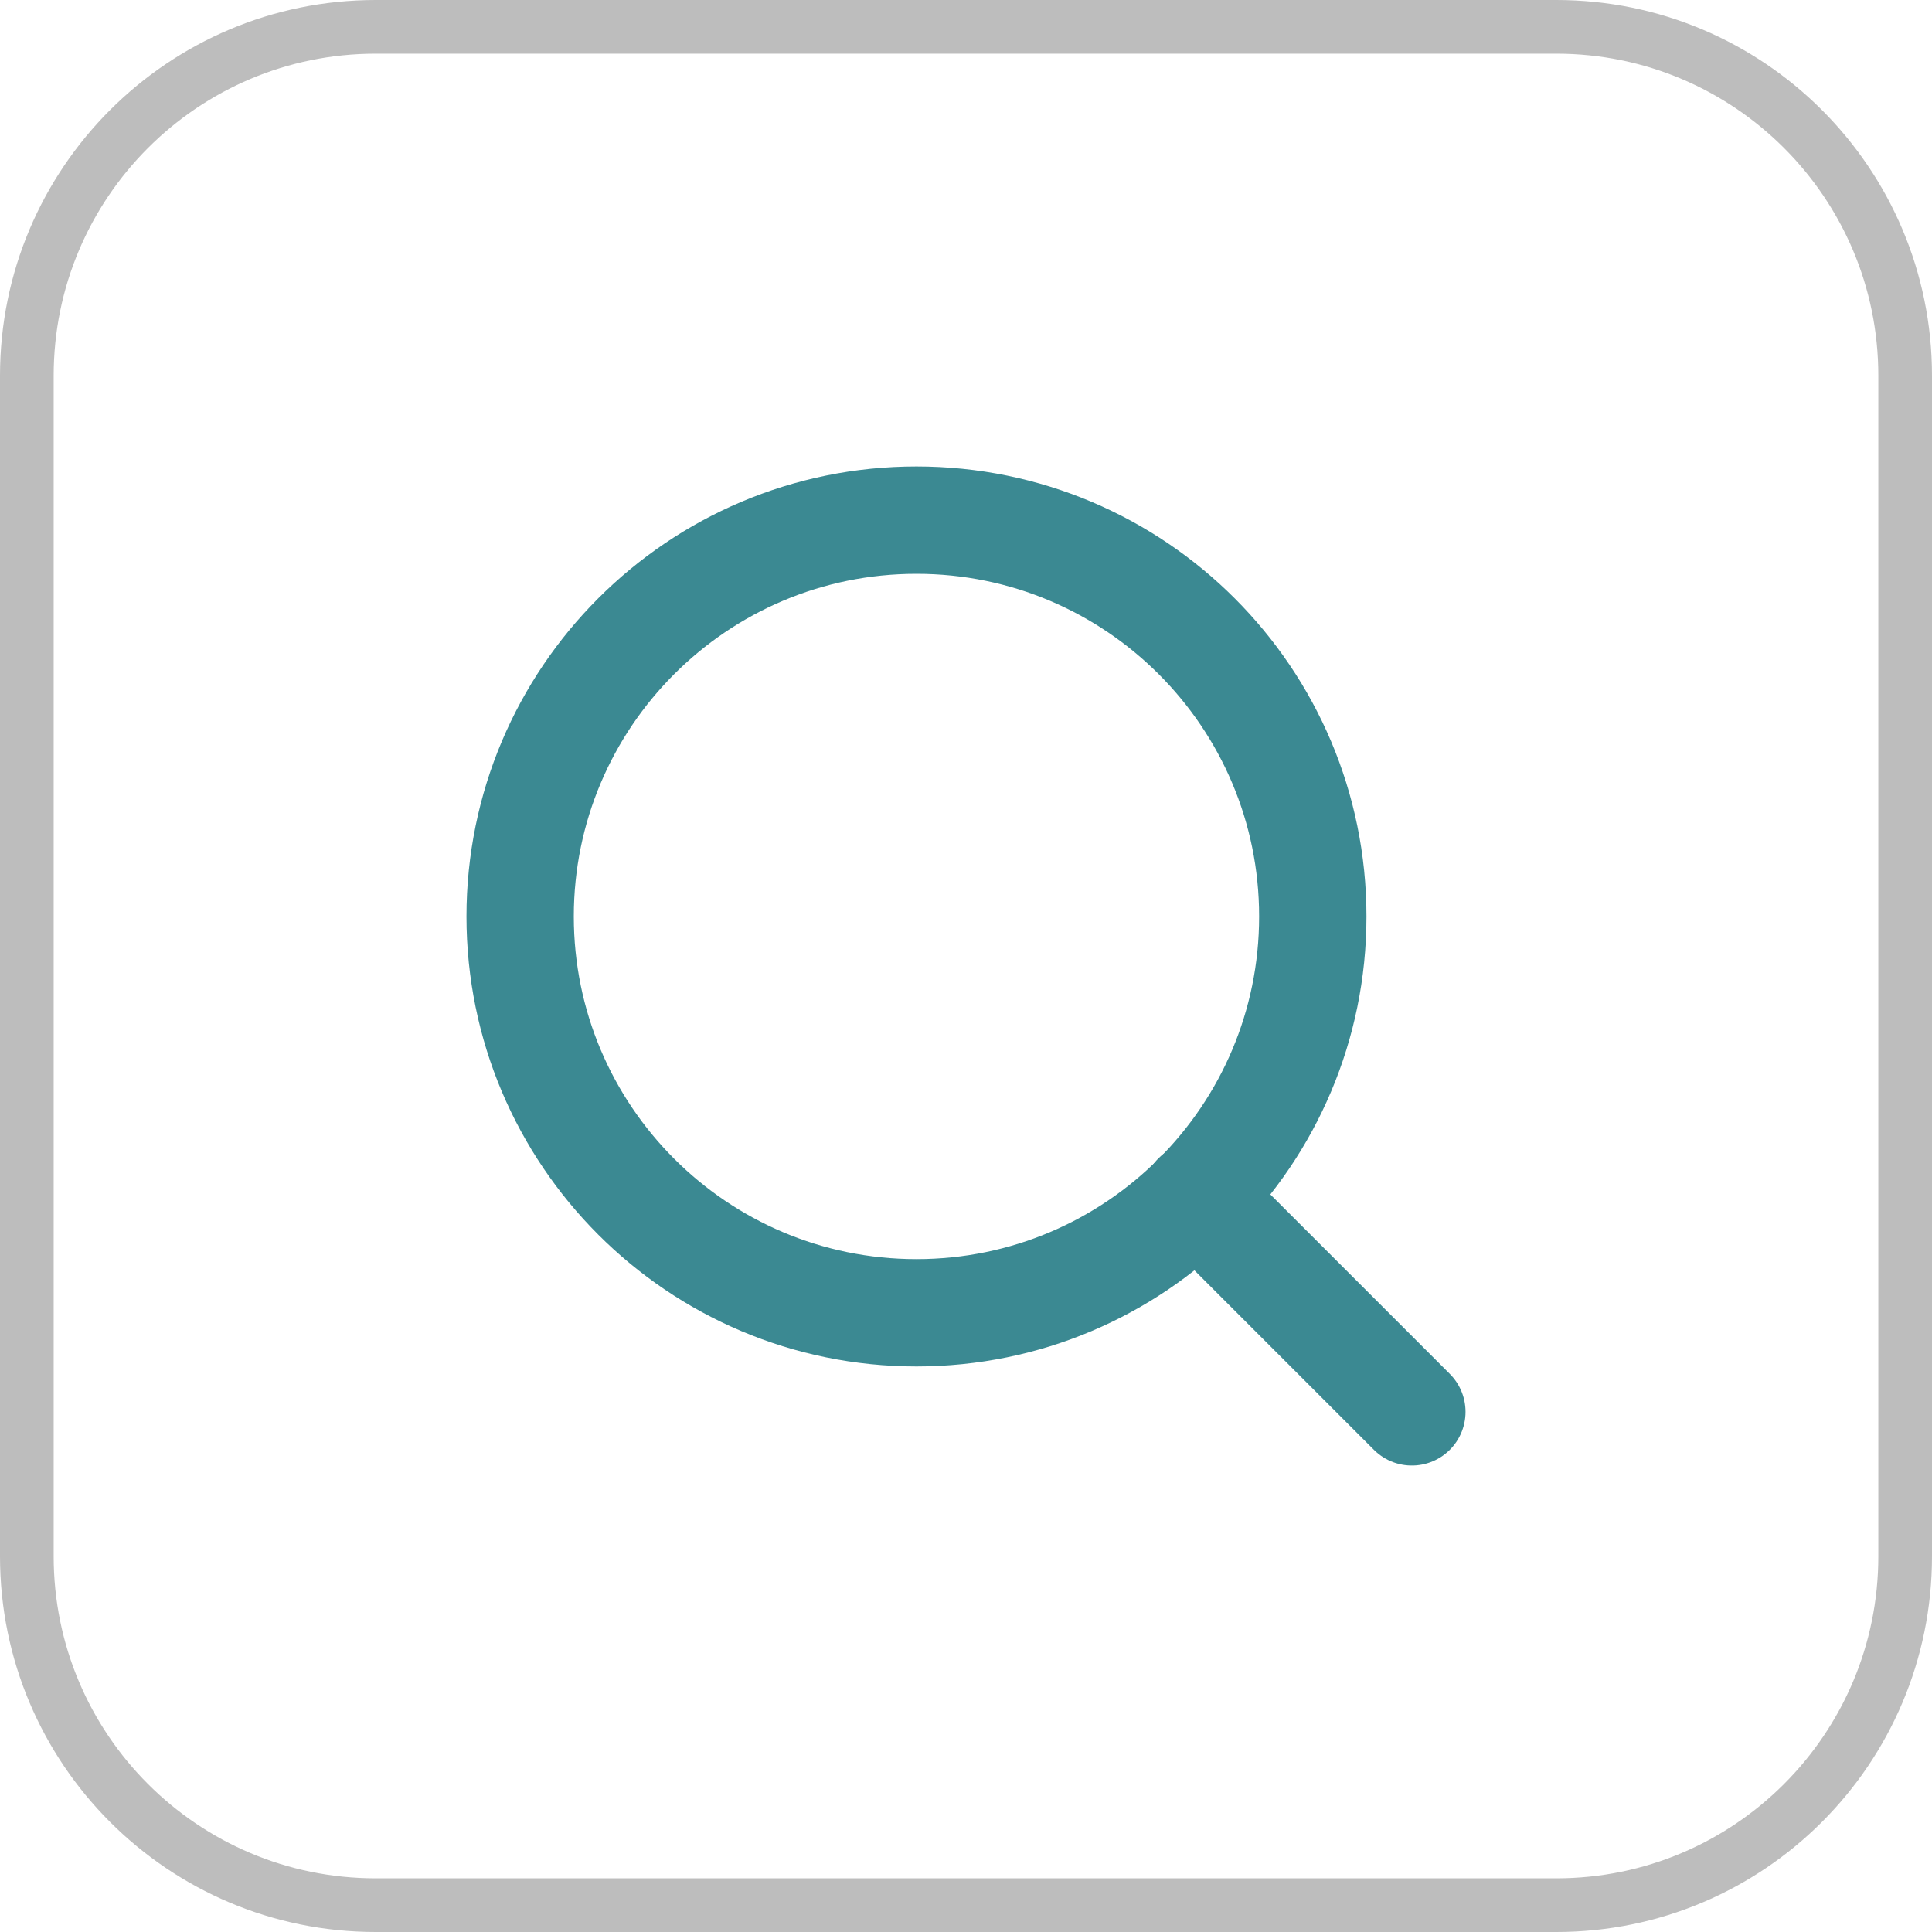
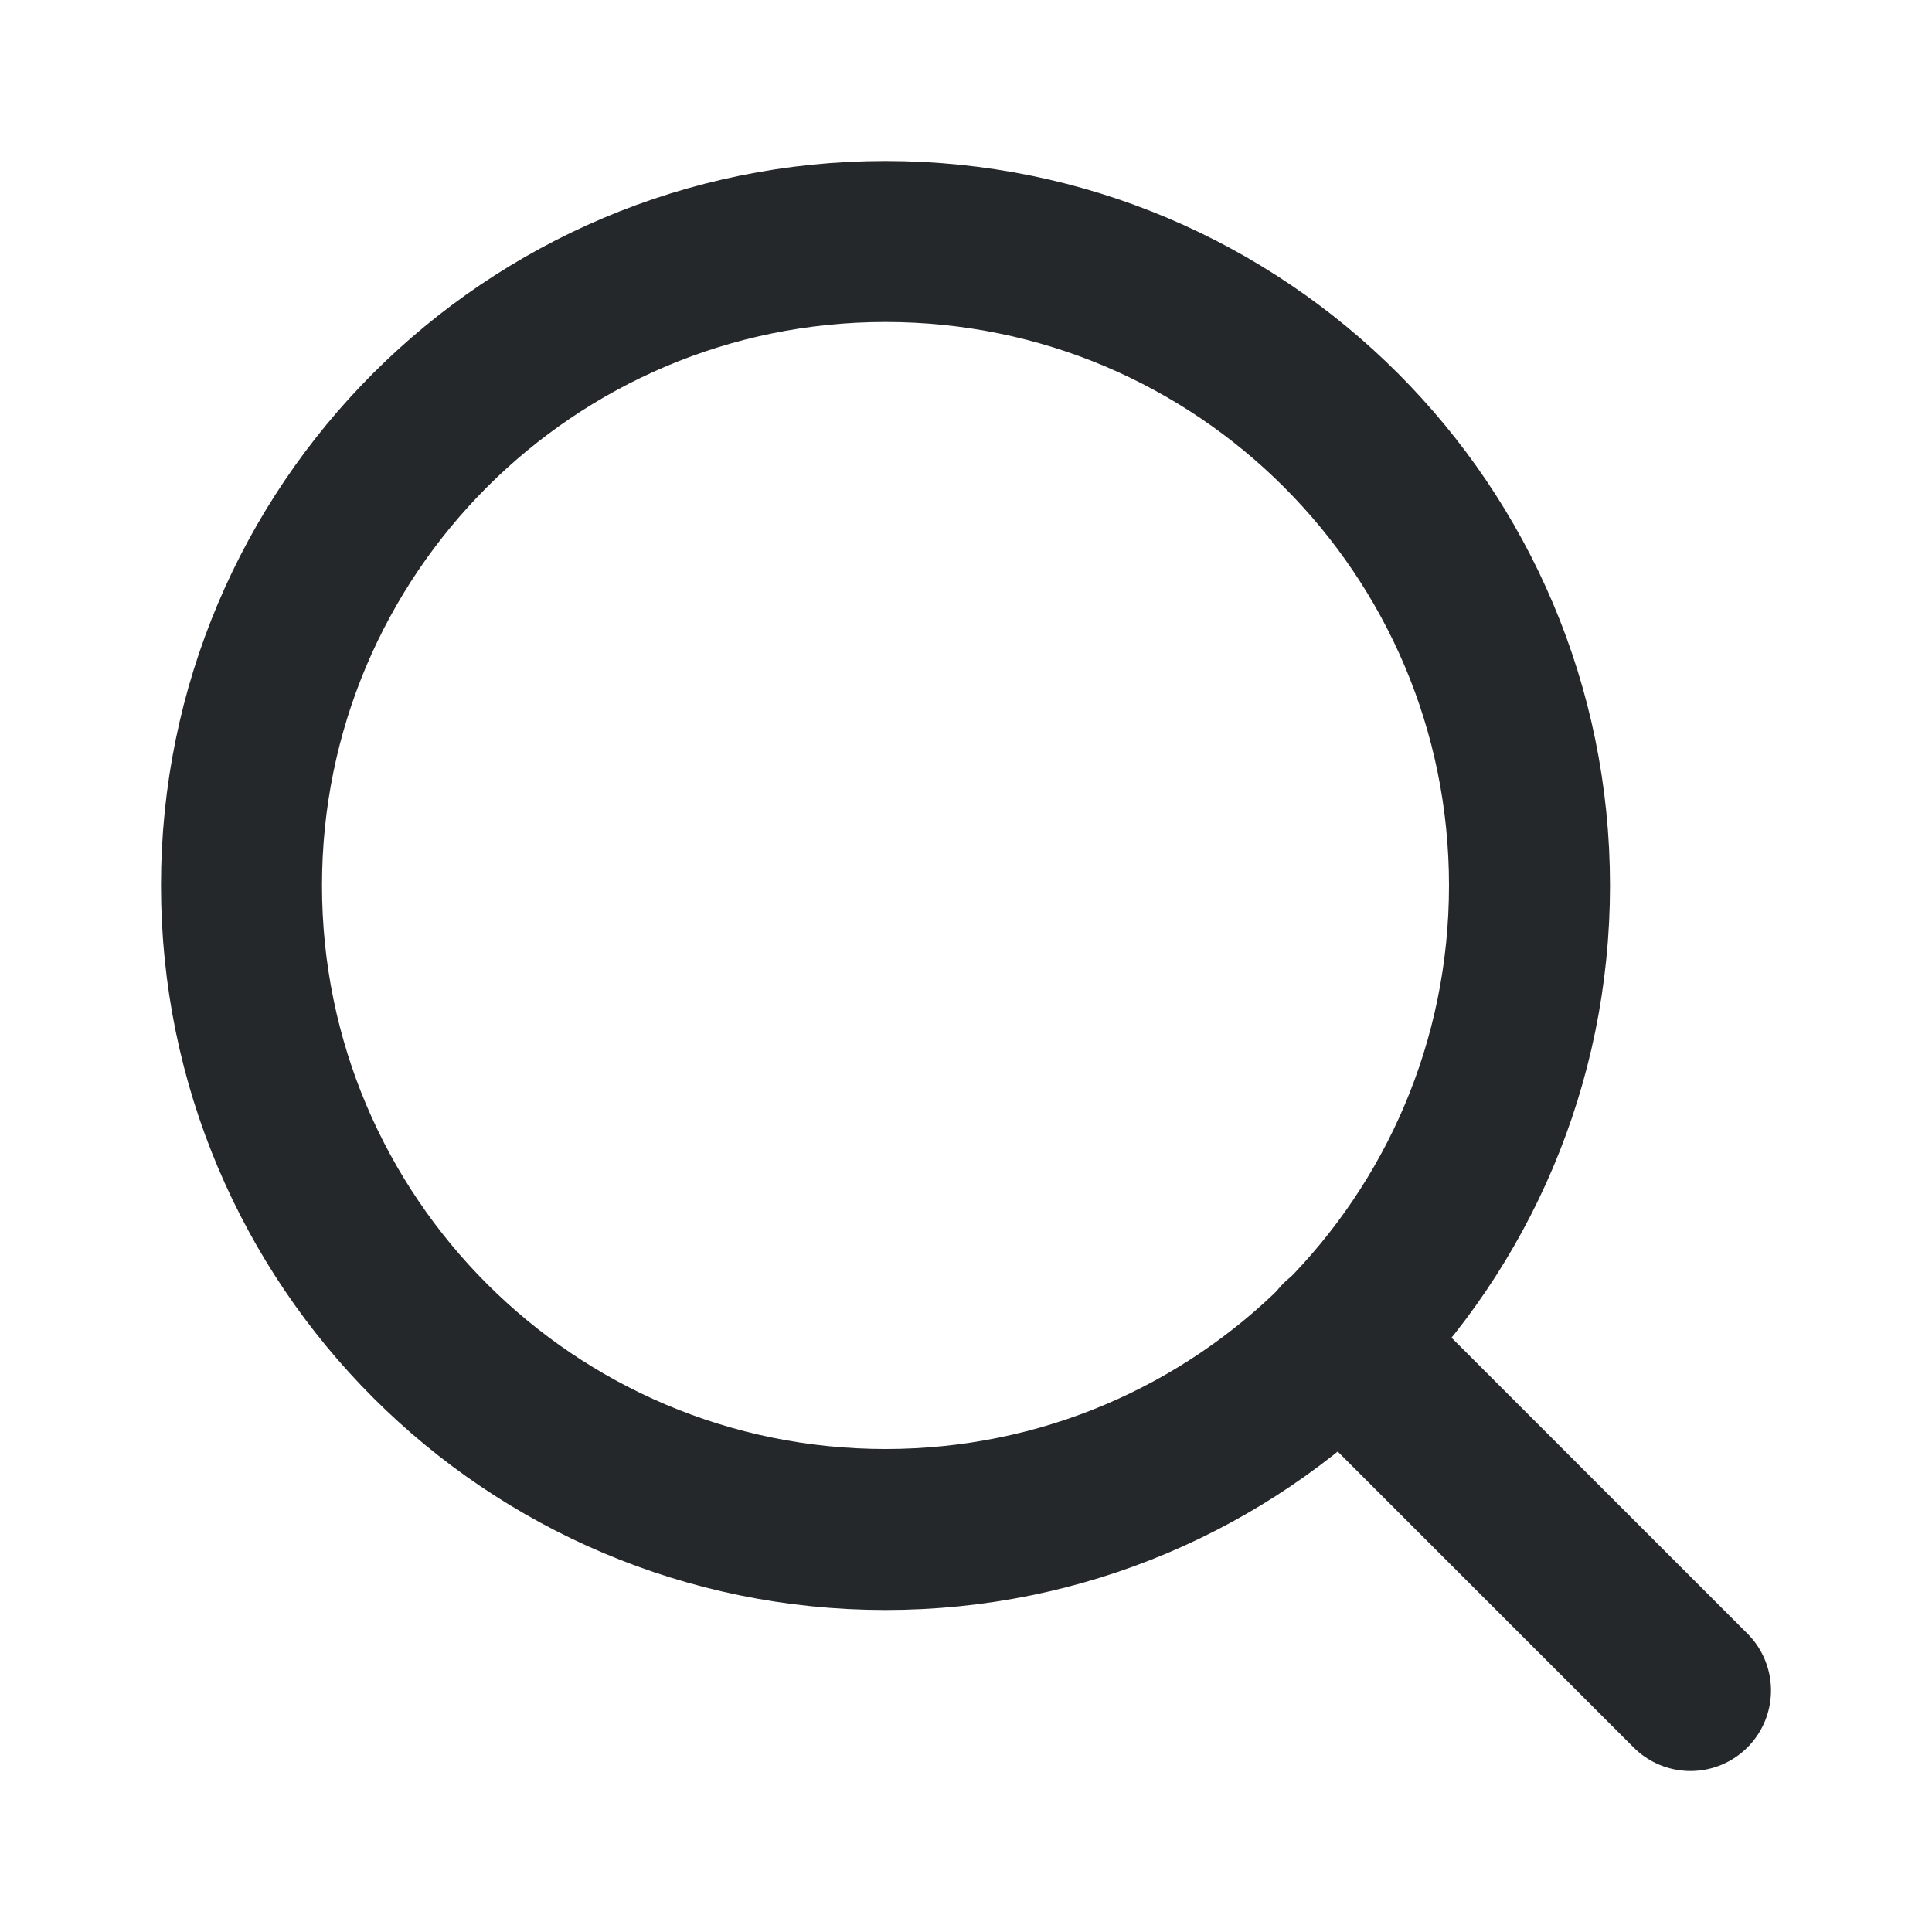
- <svg xmlns="http://www.w3.org/2000/svg" width="36" height="36" viewBox="0 0 36 36" fill="none">
-   <rect x="0.5" y="0.5" width="35" height="35" rx="6.5" stroke="#BDBDBD" />
-   <path d="M17.077 24.462C21.155 24.462 24.462 21.155 24.462 17.077C24.462 12.999 21.155 9.692 17.077 9.692C12.998 9.692 9.692 12.999 9.692 17.077C9.692 21.155 12.998 24.462 17.077 24.462Z" stroke="#3B8992" stroke-width="2" stroke-linecap="round" stroke-linejoin="round" />
-   <path d="M26.308 26.308L22.292 22.292" stroke="#3B8992" stroke-width="2" stroke-linecap="round" stroke-linejoin="round" />
+ <svg xmlns="http://www.w3.org/2000/svg" width="24" height="24" viewBox="0 0 24 24" fill="none">
+   <path d="M11 19C15.418 19 19 15.418 19 11C19 6.582 15.418 3 11 3C6.582 3 3 6.582 3 11C3 15.418 6.582 19 11 19Z" stroke="#25282B" stroke-width="2" stroke-linecap="round" stroke-linejoin="round" />
+   <path d="M21 21L16.65 16.65" stroke="#25282B" stroke-width="2" stroke-linecap="round" stroke-linejoin="round" />
</svg>
